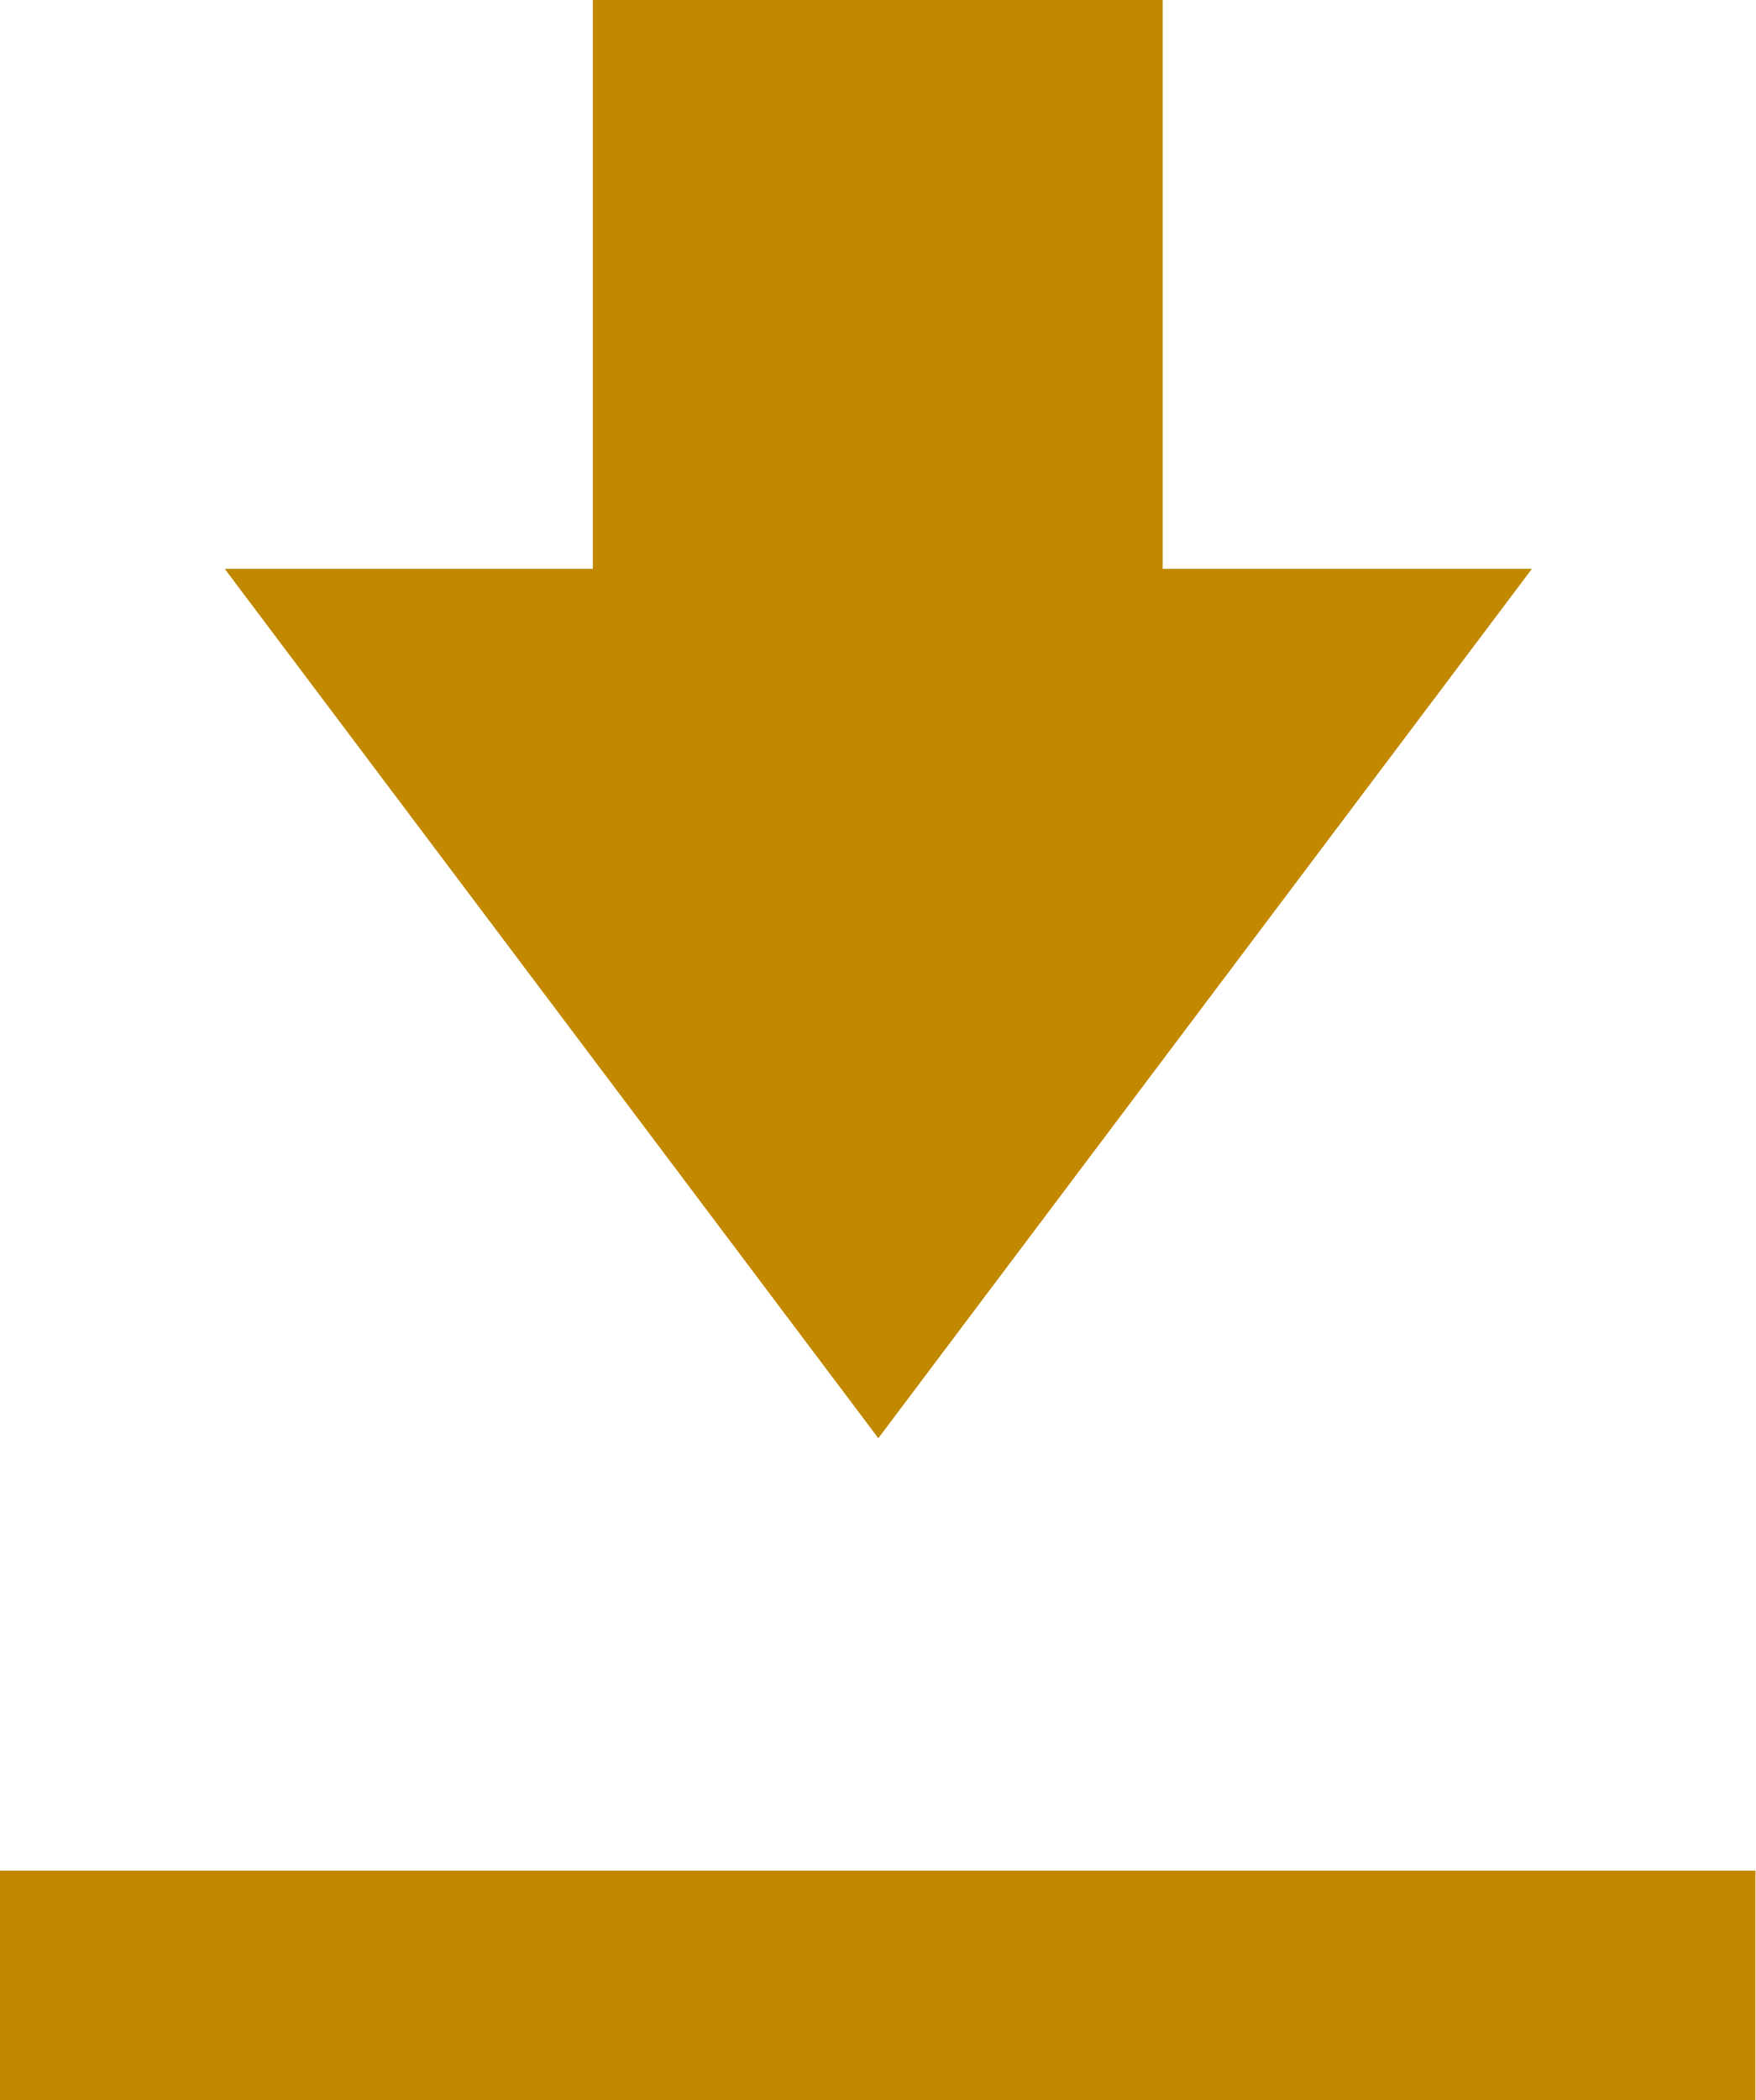
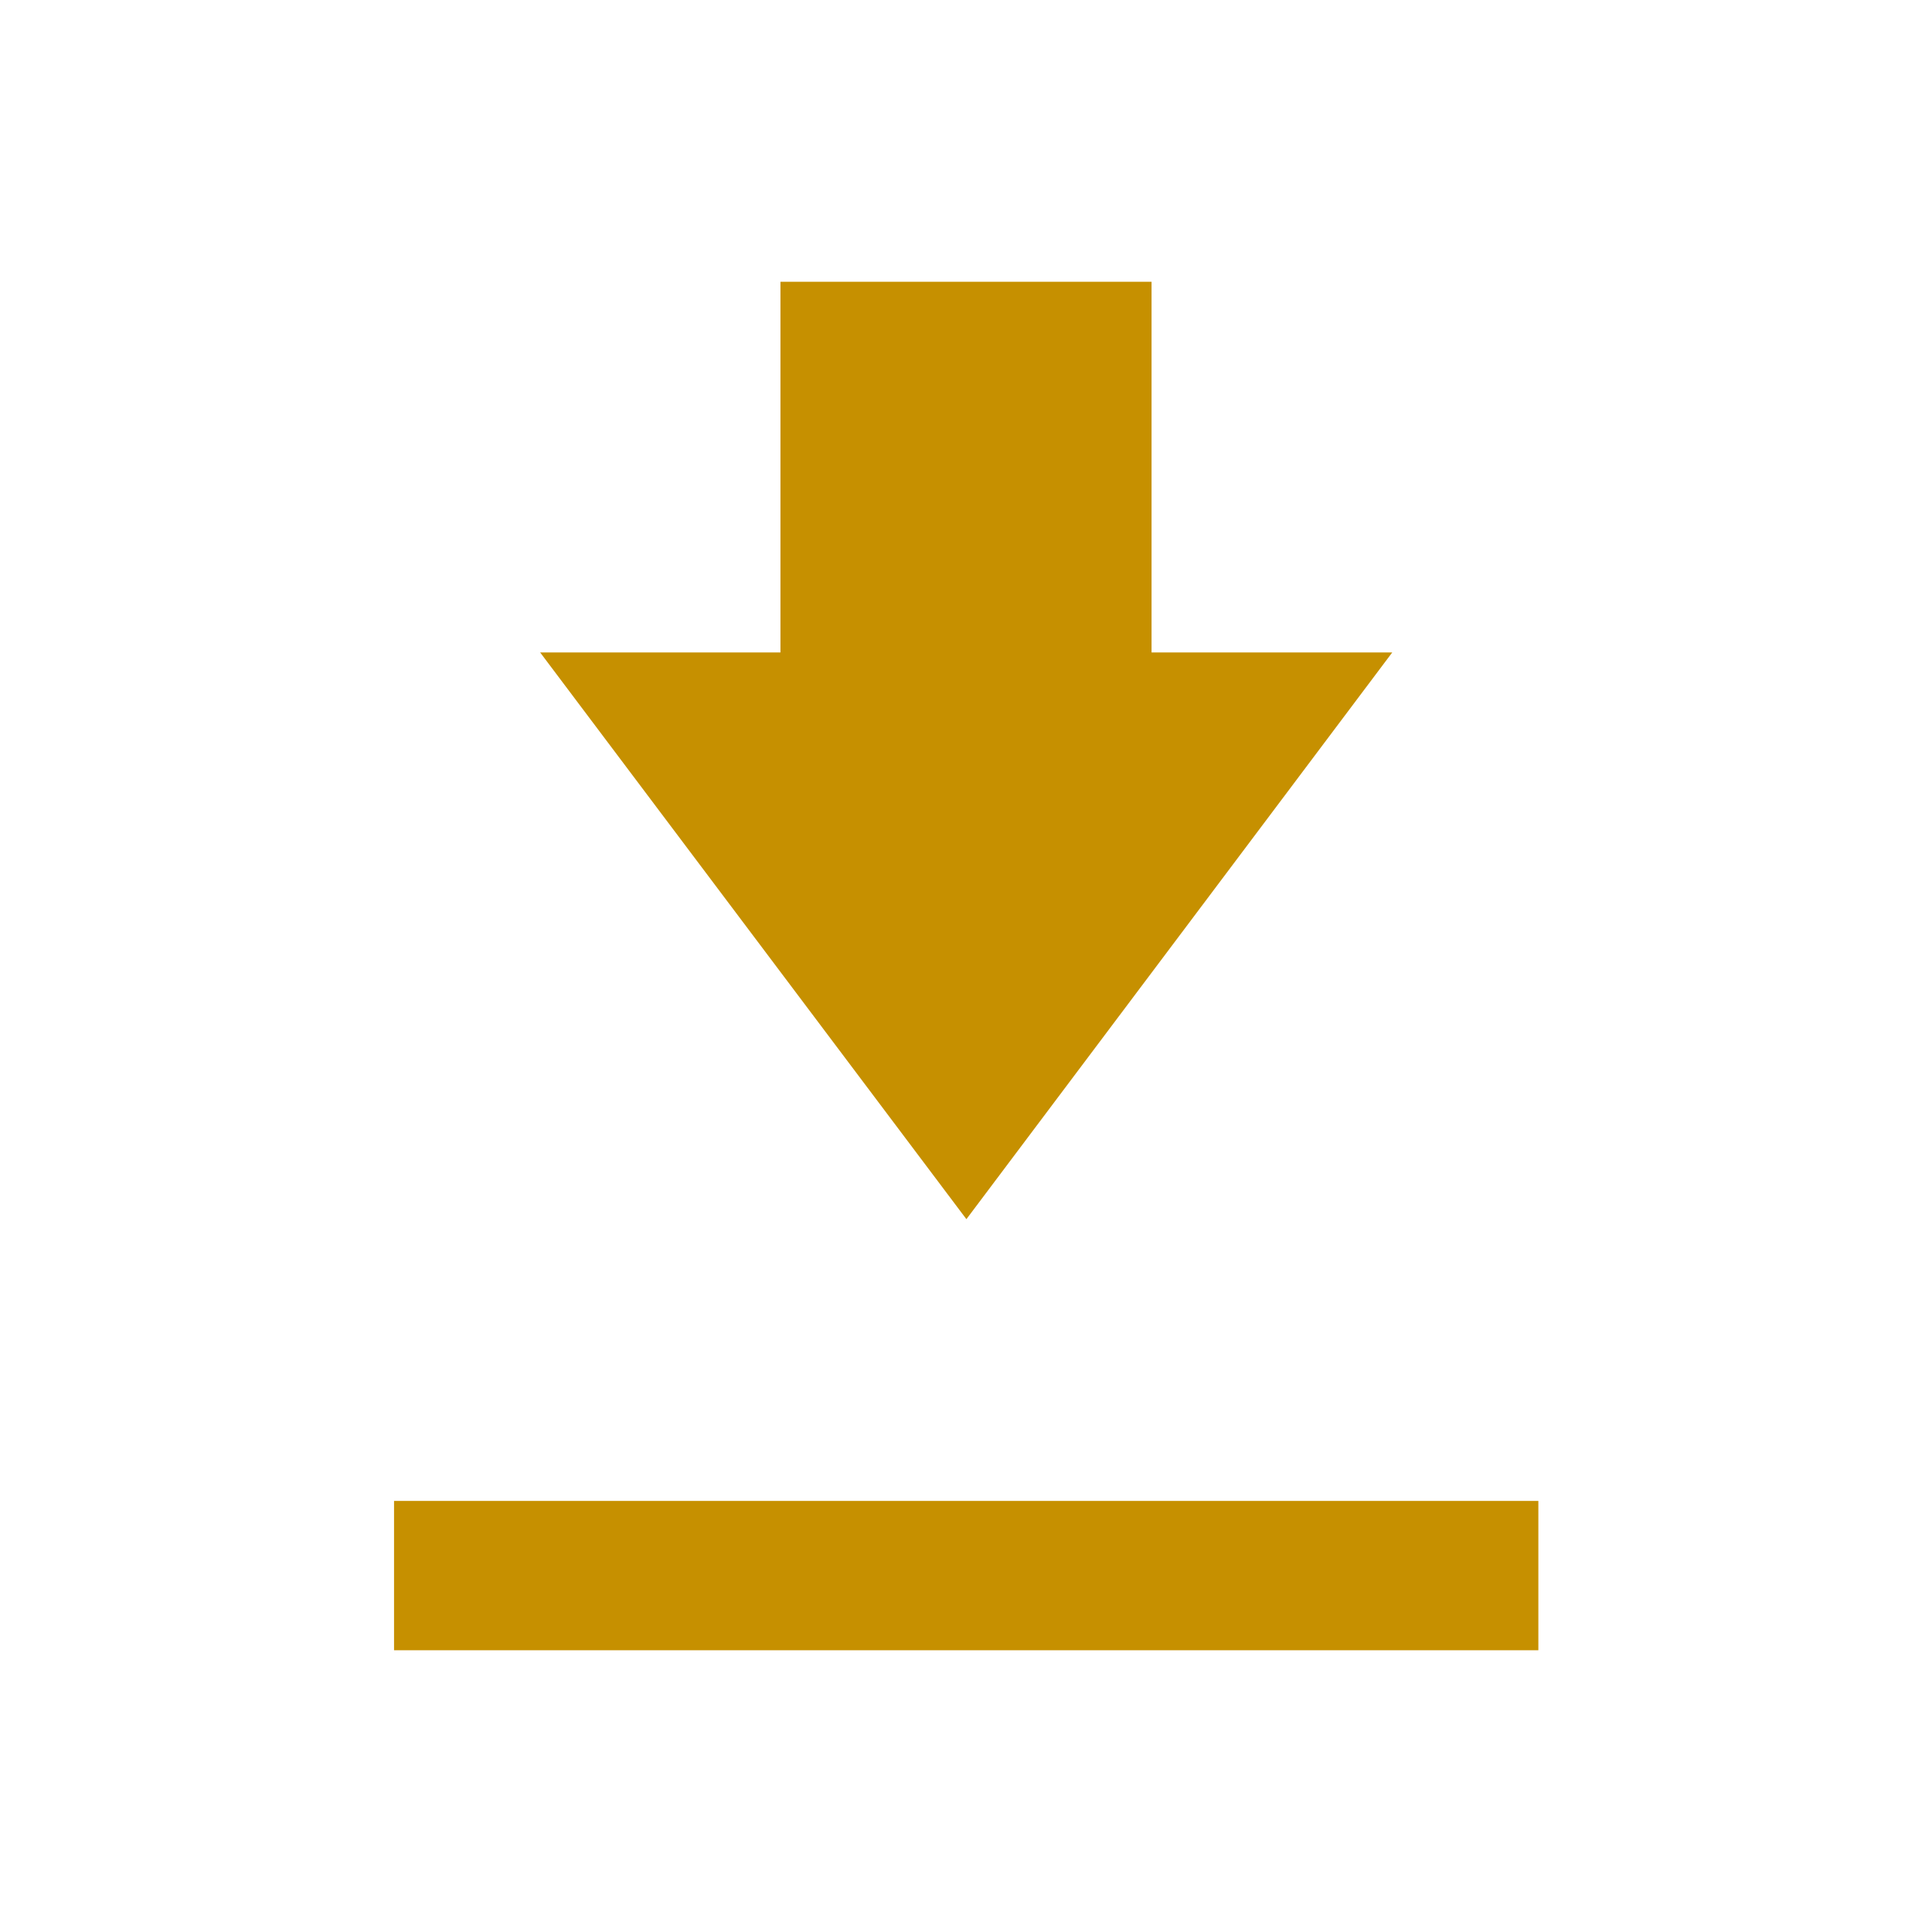
- <svg xmlns="http://www.w3.org/2000/svg" viewBox="0 0 15.31 18.31">
+ <svg xmlns="http://www.w3.org/2000/svg" id="Layer_1" data-name="Layer 1" viewBox="0 0 48 48">
  <defs>
-     <style>.cls-1{fill:#c28800;}</style>
+     <style>
+       .cls-1 {
+         fill: #c69000;
+       }
+     </style>
  </defs>
  <g id="Layer_2" data-name="Layer 2">
-     <g id="timeline_view">
-       <g id="timeline_view-2" data-name="timeline_view">
-         <polygon class="cls-1" points="13.36 4.96 10.14 4.96 10.14 0 5.17 0 5.17 4.96 1.96 4.96 7.66 12.54 13.36 4.96" />
-         <rect class="cls-1" y="16.31" width="15.31" height="2" />
+     <g id="timeline_view" data-name="timeline view">
+       <g id="timeline_view-2" data-name="timeline view-2">
+         <polygon class="cls-1" points="34.59 16.21 28.61 16.21 28.61 7 19.39 7 19.39 16.21 13.42 16.21 24.01 30.29 34.59 16.21" />
+         <rect class="cls-1" x="9.79" y="37.29" width="28.43" height="3.71" />
      </g>
    </g>
  </g>
</svg>
